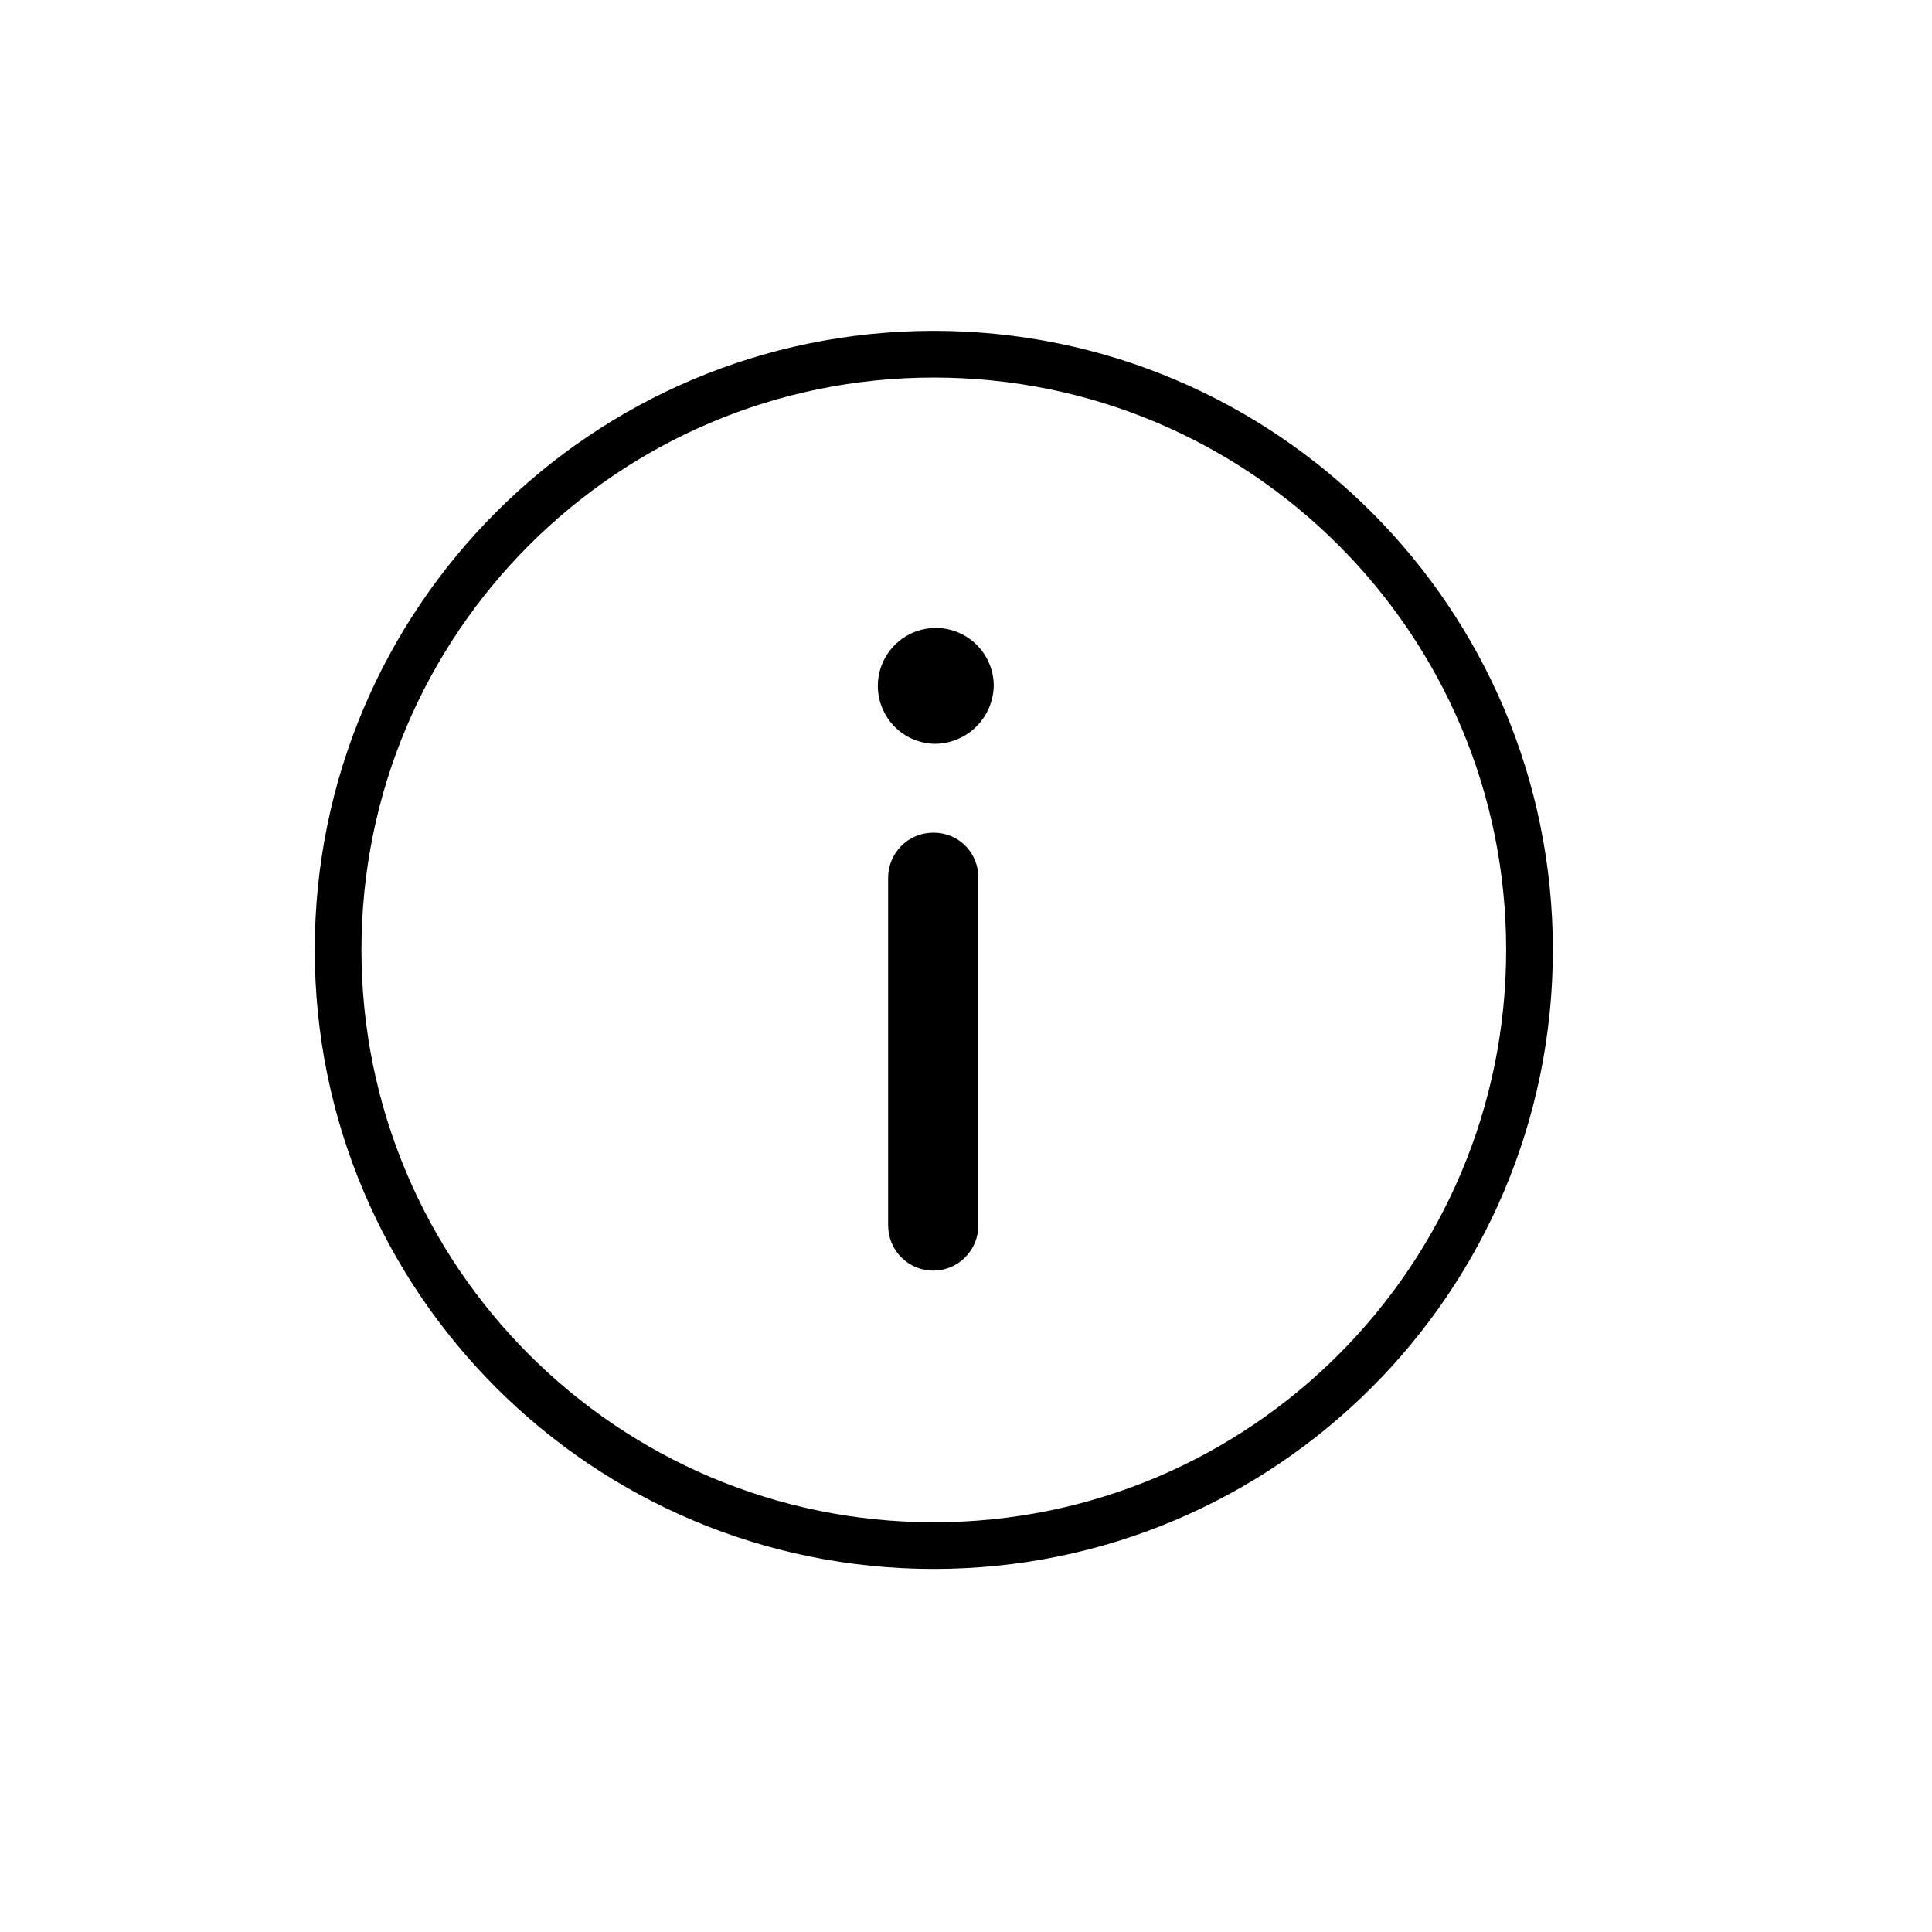
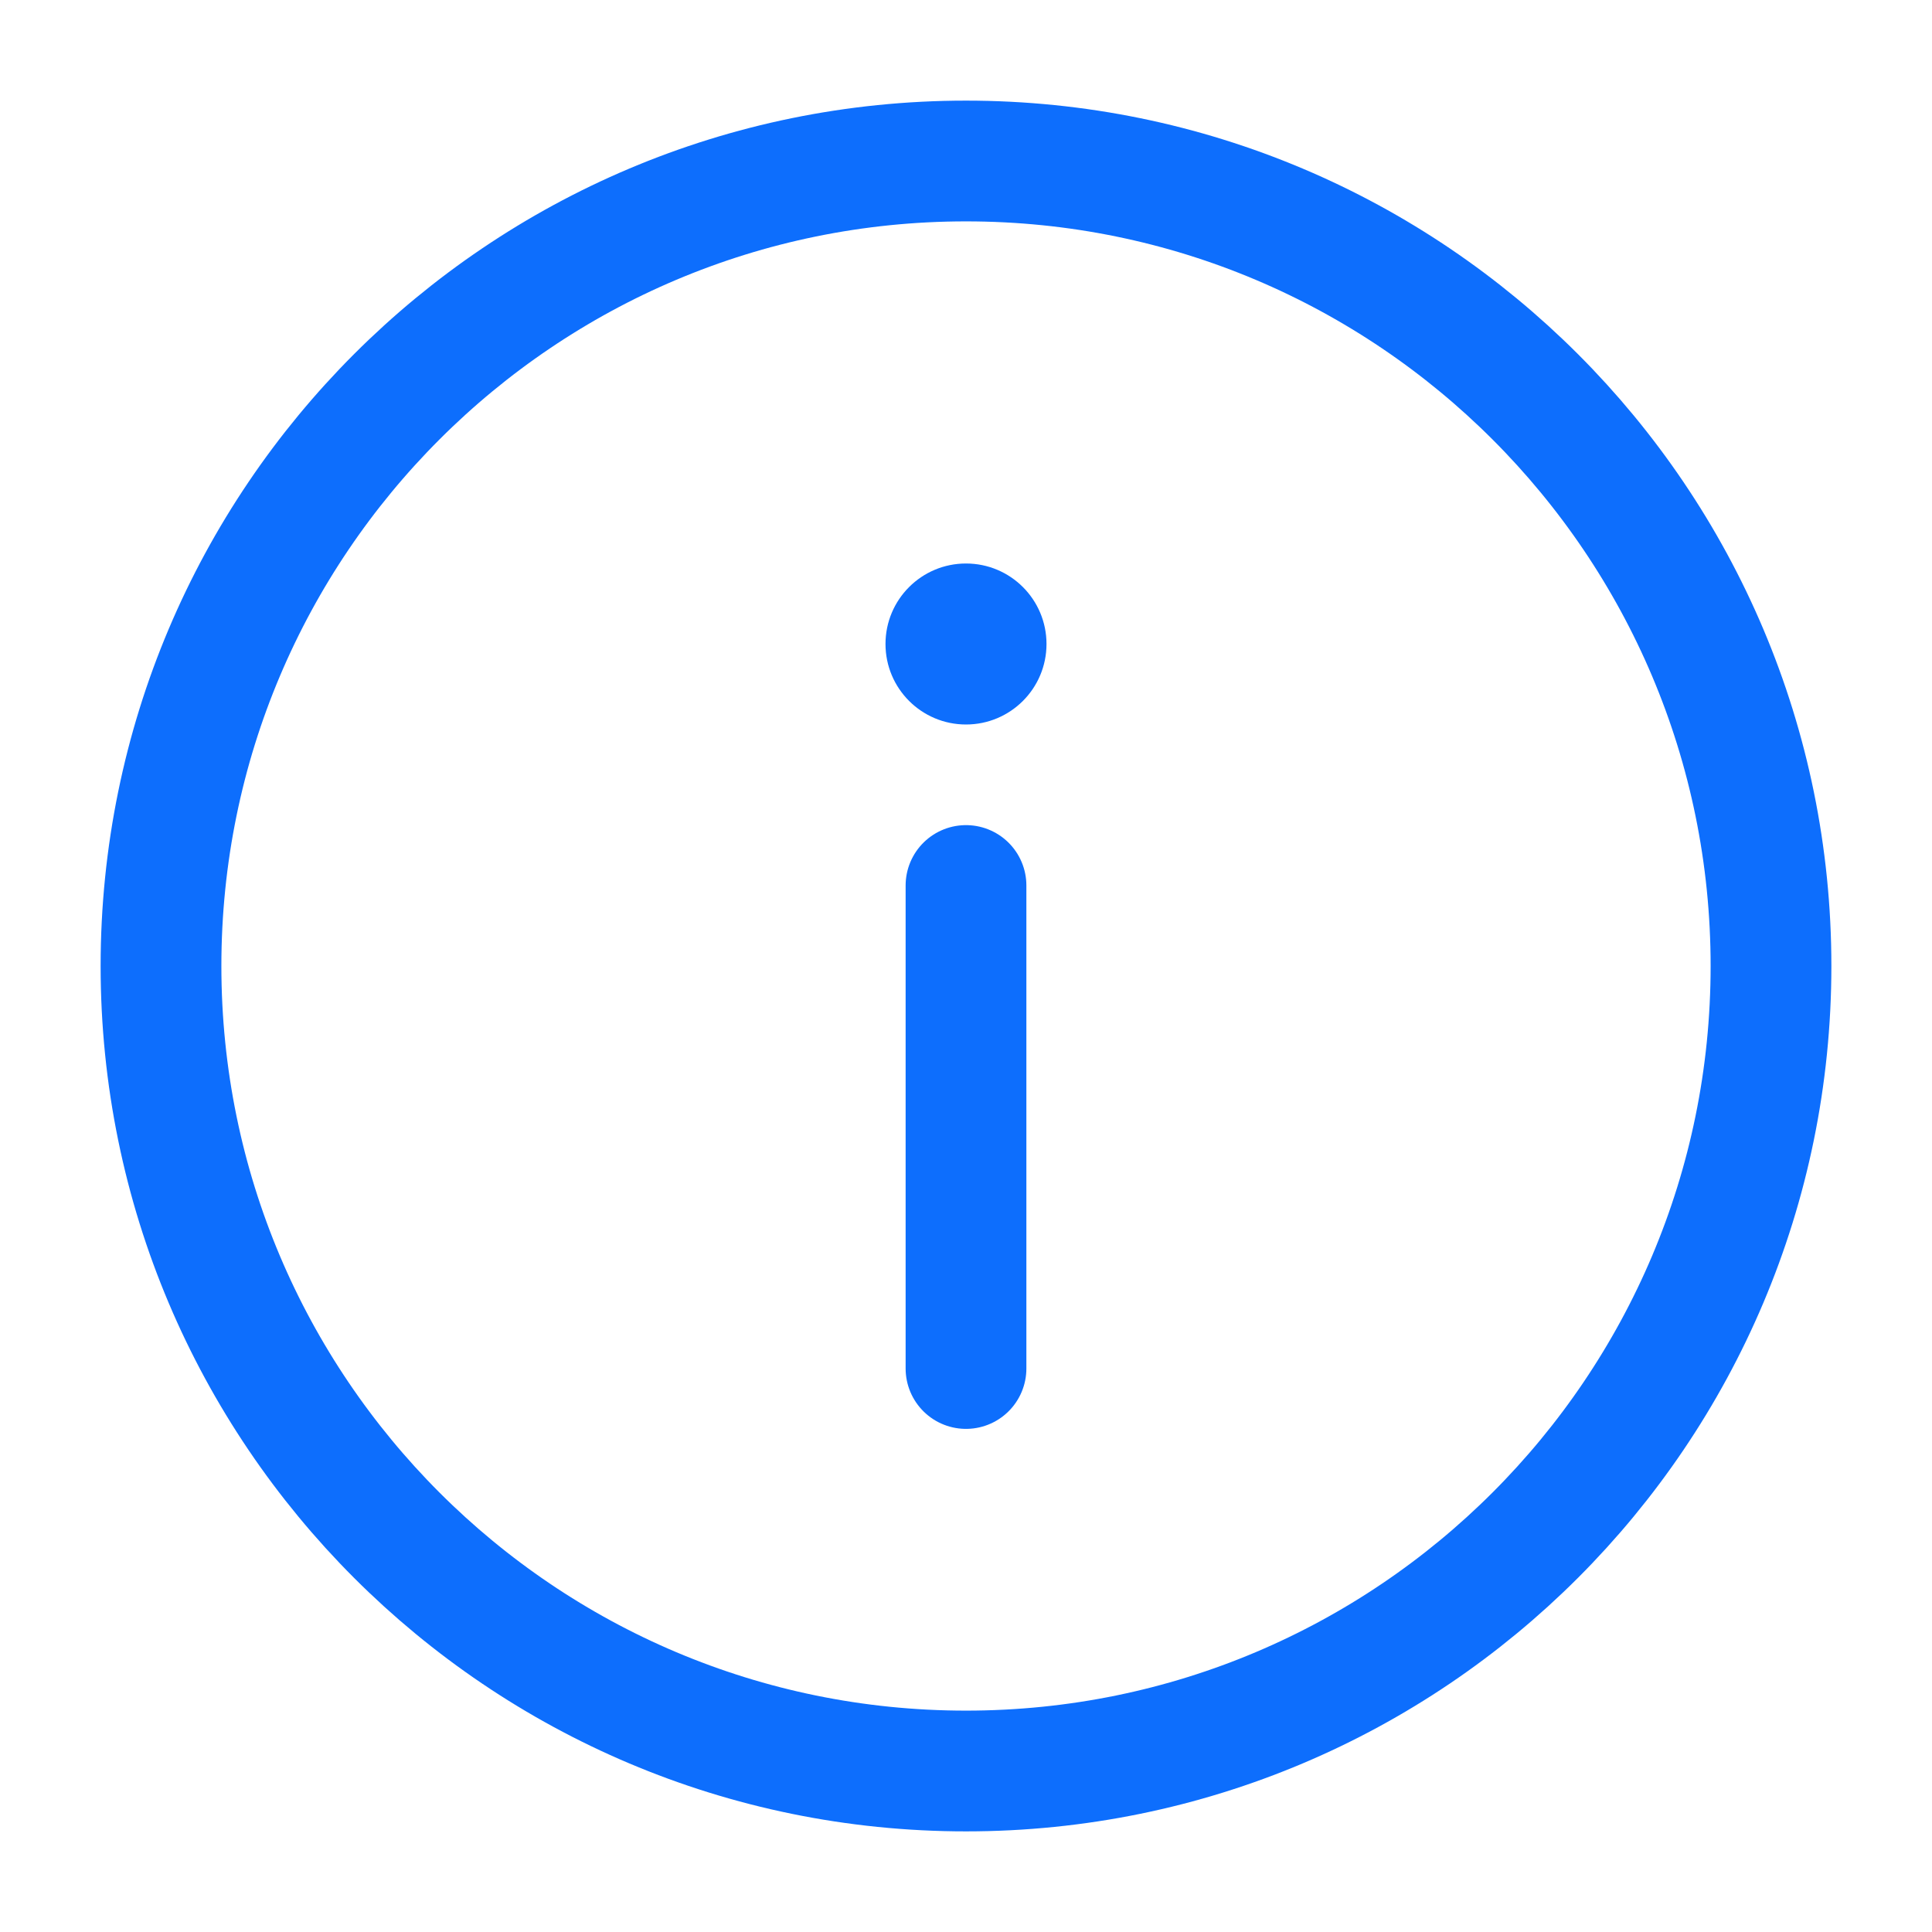
- <svg xmlns="http://www.w3.org/2000/svg" width="800px" height="800px" viewBox="-2.5 -2.5 30.00 30.00" fill="none" transform="matrix(1, 0, 0, 1, 0, 0)rotate(0)">
+ <svg xmlns="http://www.w3.org/2000/svg" width="800px" height="800px" viewBox="0 0 24 24" fill="none">
  <g id="SVGRepo_bgCarrier" stroke-width="0" />
  <g id="SVGRepo_tracerCarrier" stroke-linecap="round" stroke-linejoin="round" />
  <g id="SVGRepo_iconCarrier">
-     <path d="M12 21.5C17.109 21.5 21.25 17.359 21.25 12.25C21.25 7.141 17.109 3 12 3C6.891 3 2.75 7.141 2.75 12.25C2.75 17.359 6.891 21.5 12 21.5Z" stroke="#000000" stroke-width="0.725" stroke-linecap="round" stroke-linejoin="round" />
-     <path d="M12.931 8.15C12.926 8.392 12.825 8.623 12.651 8.791C12.477 8.96 12.243 9.053 12.001 9.05C11.824 9.044 11.653 8.986 11.509 8.884C11.365 8.782 11.255 8.639 11.191 8.474C11.127 8.309 11.114 8.129 11.152 7.957C11.19 7.784 11.278 7.627 11.405 7.504C11.532 7.381 11.692 7.298 11.866 7.266C12.04 7.233 12.219 7.253 12.382 7.322C12.545 7.391 12.683 7.506 12.781 7.653C12.879 7.801 12.931 7.973 12.931 8.15ZM11.291 16.53V11.15C11.288 11.056 11.305 10.961 11.339 10.874C11.374 10.786 11.426 10.706 11.492 10.639C11.559 10.571 11.638 10.518 11.725 10.482C11.813 10.446 11.906 10.429 12.001 10.43C12.094 10.43 12.186 10.449 12.272 10.485C12.358 10.522 12.435 10.575 12.5 10.643C12.564 10.71 12.614 10.79 12.647 10.877C12.68 10.964 12.695 11.057 12.691 11.15V16.53C12.691 16.622 12.673 16.713 12.638 16.798C12.602 16.883 12.551 16.96 12.486 17.025C12.421 17.09 12.344 17.142 12.259 17.177C12.174 17.212 12.083 17.23 11.991 17.23C11.899 17.23 11.808 17.212 11.723 17.177C11.638 17.142 11.561 17.09 11.496 17.025C11.431 16.96 11.379 16.883 11.344 16.798C11.309 16.713 11.291 16.622 11.291 16.53Z" fill="#000000" />
+     <circle cx="12" cy="12" r="10" stroke="#0d6efd" stroke-width="1.5" />
+     <path d="M12 17V11" stroke="#0d6efd" stroke-width="1.5" stroke-linecap="round" />
+     <circle cx="1" cy="1" r="1" transform="matrix(1 0 0 -1 11 9)" fill="#0d6efd" />
  </g>
</svg>
